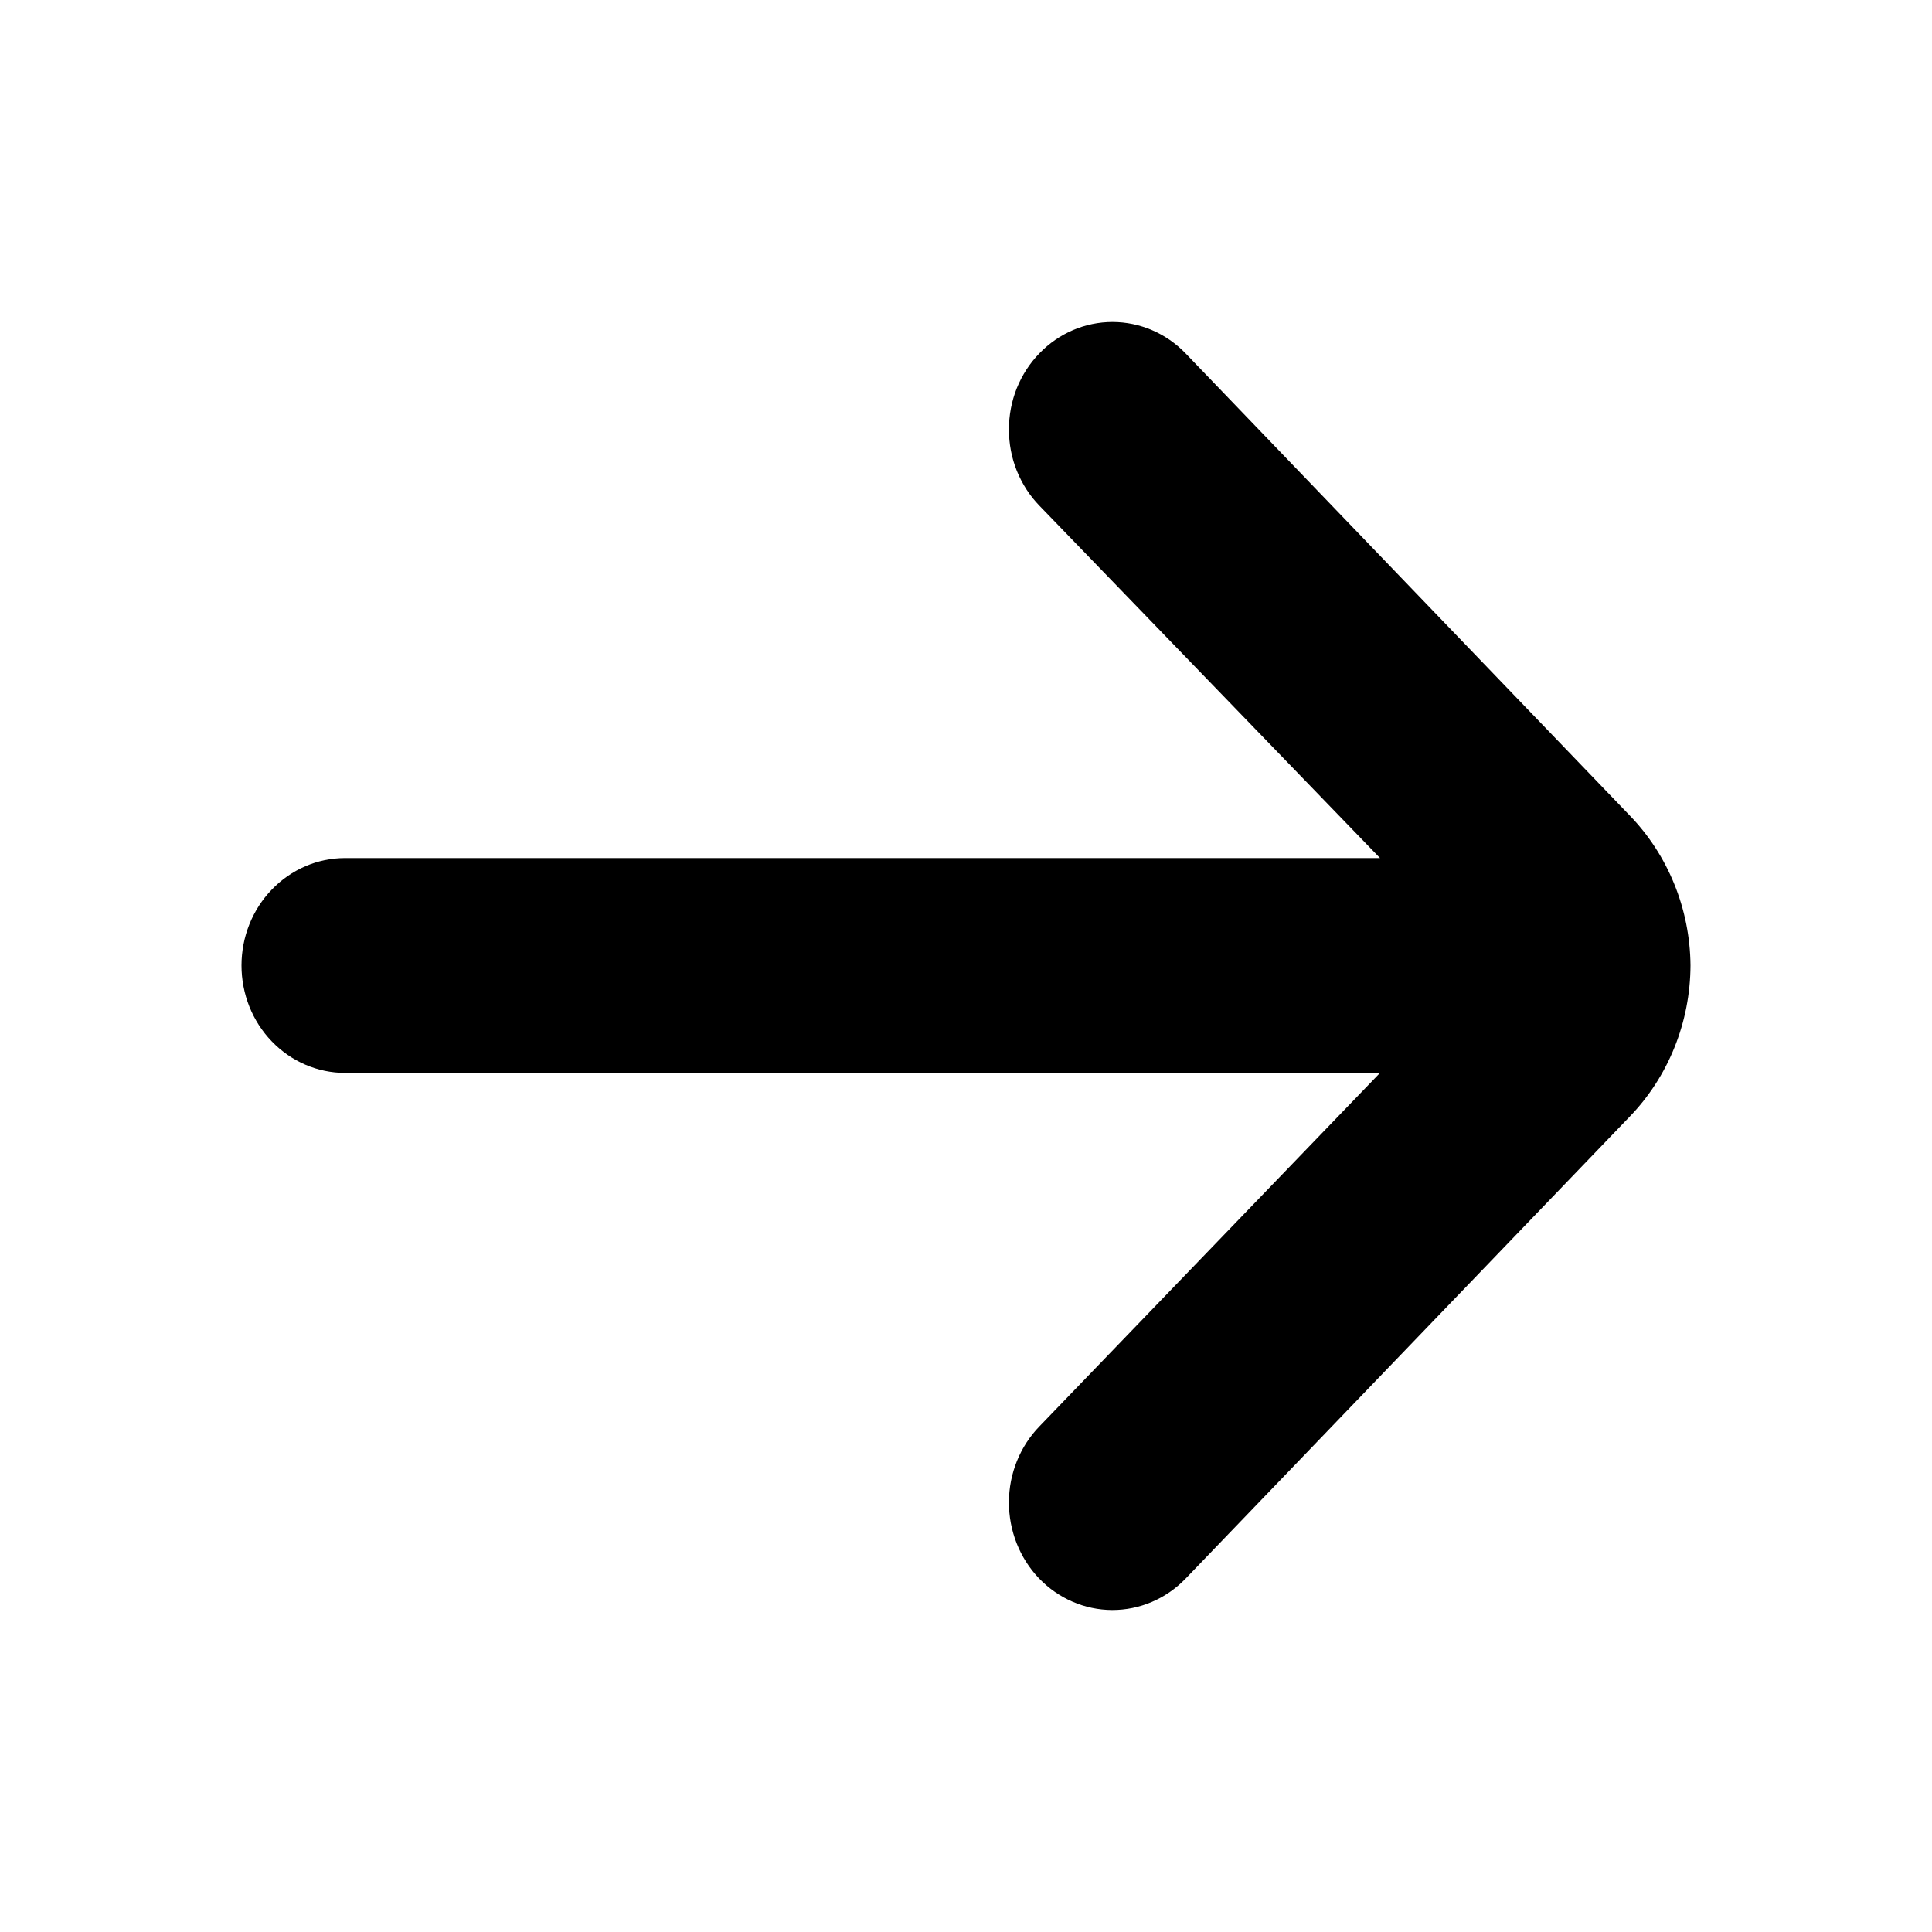
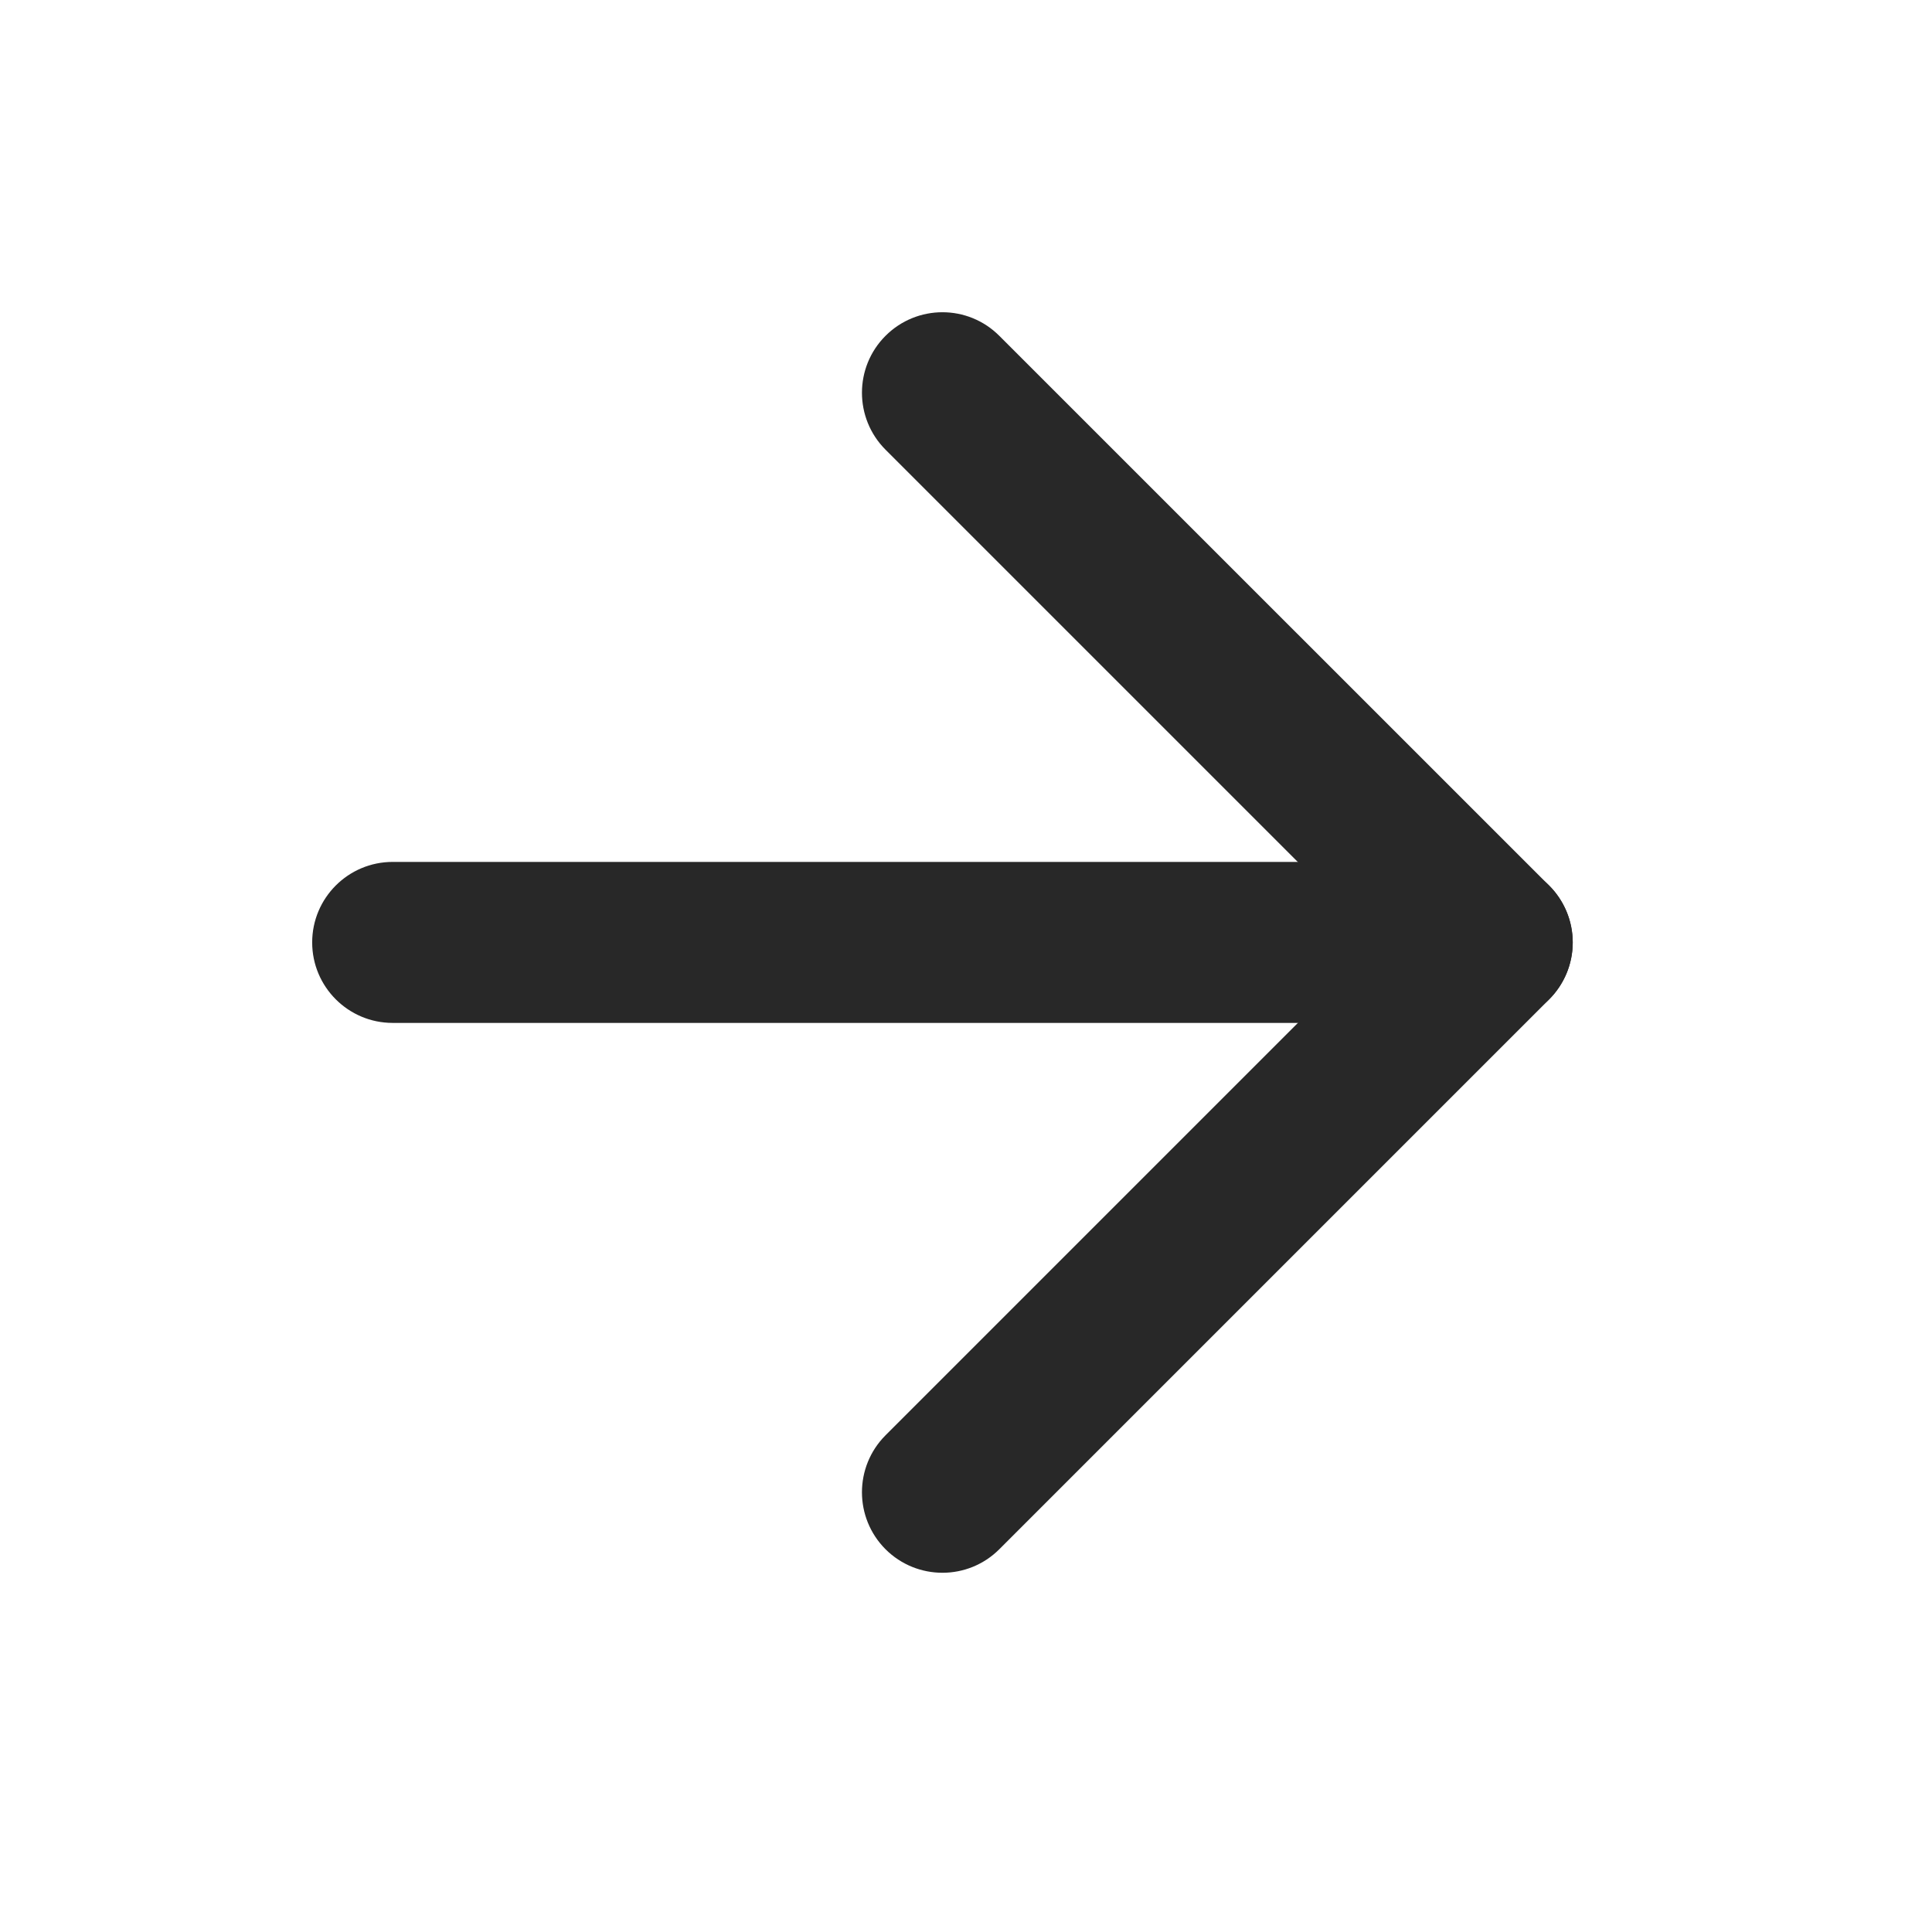
<svg xmlns="http://www.w3.org/2000/svg" width="24" height="24" viewBox="0 0 24 24" fill="none">
-   <path d="M21 11.993C20.994 11.291 20.721 10.62 20.241 10.126L14.726 4.388C14.485 4.139 14.159 4 13.819 4C13.48 4 13.154 4.139 12.913 4.388C12.792 4.512 12.697 4.66 12.631 4.822C12.566 4.985 12.533 5.159 12.533 5.335C12.533 5.511 12.566 5.686 12.631 5.848C12.697 6.011 12.792 6.159 12.913 6.283L17.143 10.659H4.286C3.945 10.659 3.618 10.8 3.377 11.05C3.135 11.3 3 11.64 3 11.993C3 12.347 3.135 12.687 3.377 12.937C3.618 13.187 3.945 13.328 4.286 13.328H17.143L12.913 17.718C12.671 17.967 12.534 18.306 12.533 18.66C12.532 19.014 12.666 19.354 12.906 19.606C13.147 19.857 13.474 19.999 13.815 20C14.156 20.001 14.484 19.862 14.726 19.612L20.241 13.875C20.724 13.377 20.997 12.7 21 11.993Z" fill="black" />
+   <path fill-rule="evenodd" clip-rule="evenodd" d="M3.878 11.707C3.878 11.155 4.326 10.707 4.878 10.707L18.537 10.707C19.089 10.707 19.537 11.155 19.537 11.707C19.537 12.259 19.089 12.707 18.537 12.707L4.878 12.707C4.326 12.707 3.878 12.259 3.878 11.707Z" fill="#282828" />
+   <path fill-rule="evenodd" clip-rule="evenodd" d="M11 4.172C11.391 3.781 12.024 3.781 12.414 4.172L19.244 11.001C19.431 11.189 19.537 11.443 19.537 11.708C19.537 11.973 19.431 12.228 19.244 12.415L12.414 19.245C12.024 19.635 11.391 19.635 11 19.245C10.61 18.854 10.61 18.221 11 17.83L17.122 11.708L11 5.586C10.61 5.195 10.61 4.562 11 4.172Z" fill="#282828" />
</svg>
